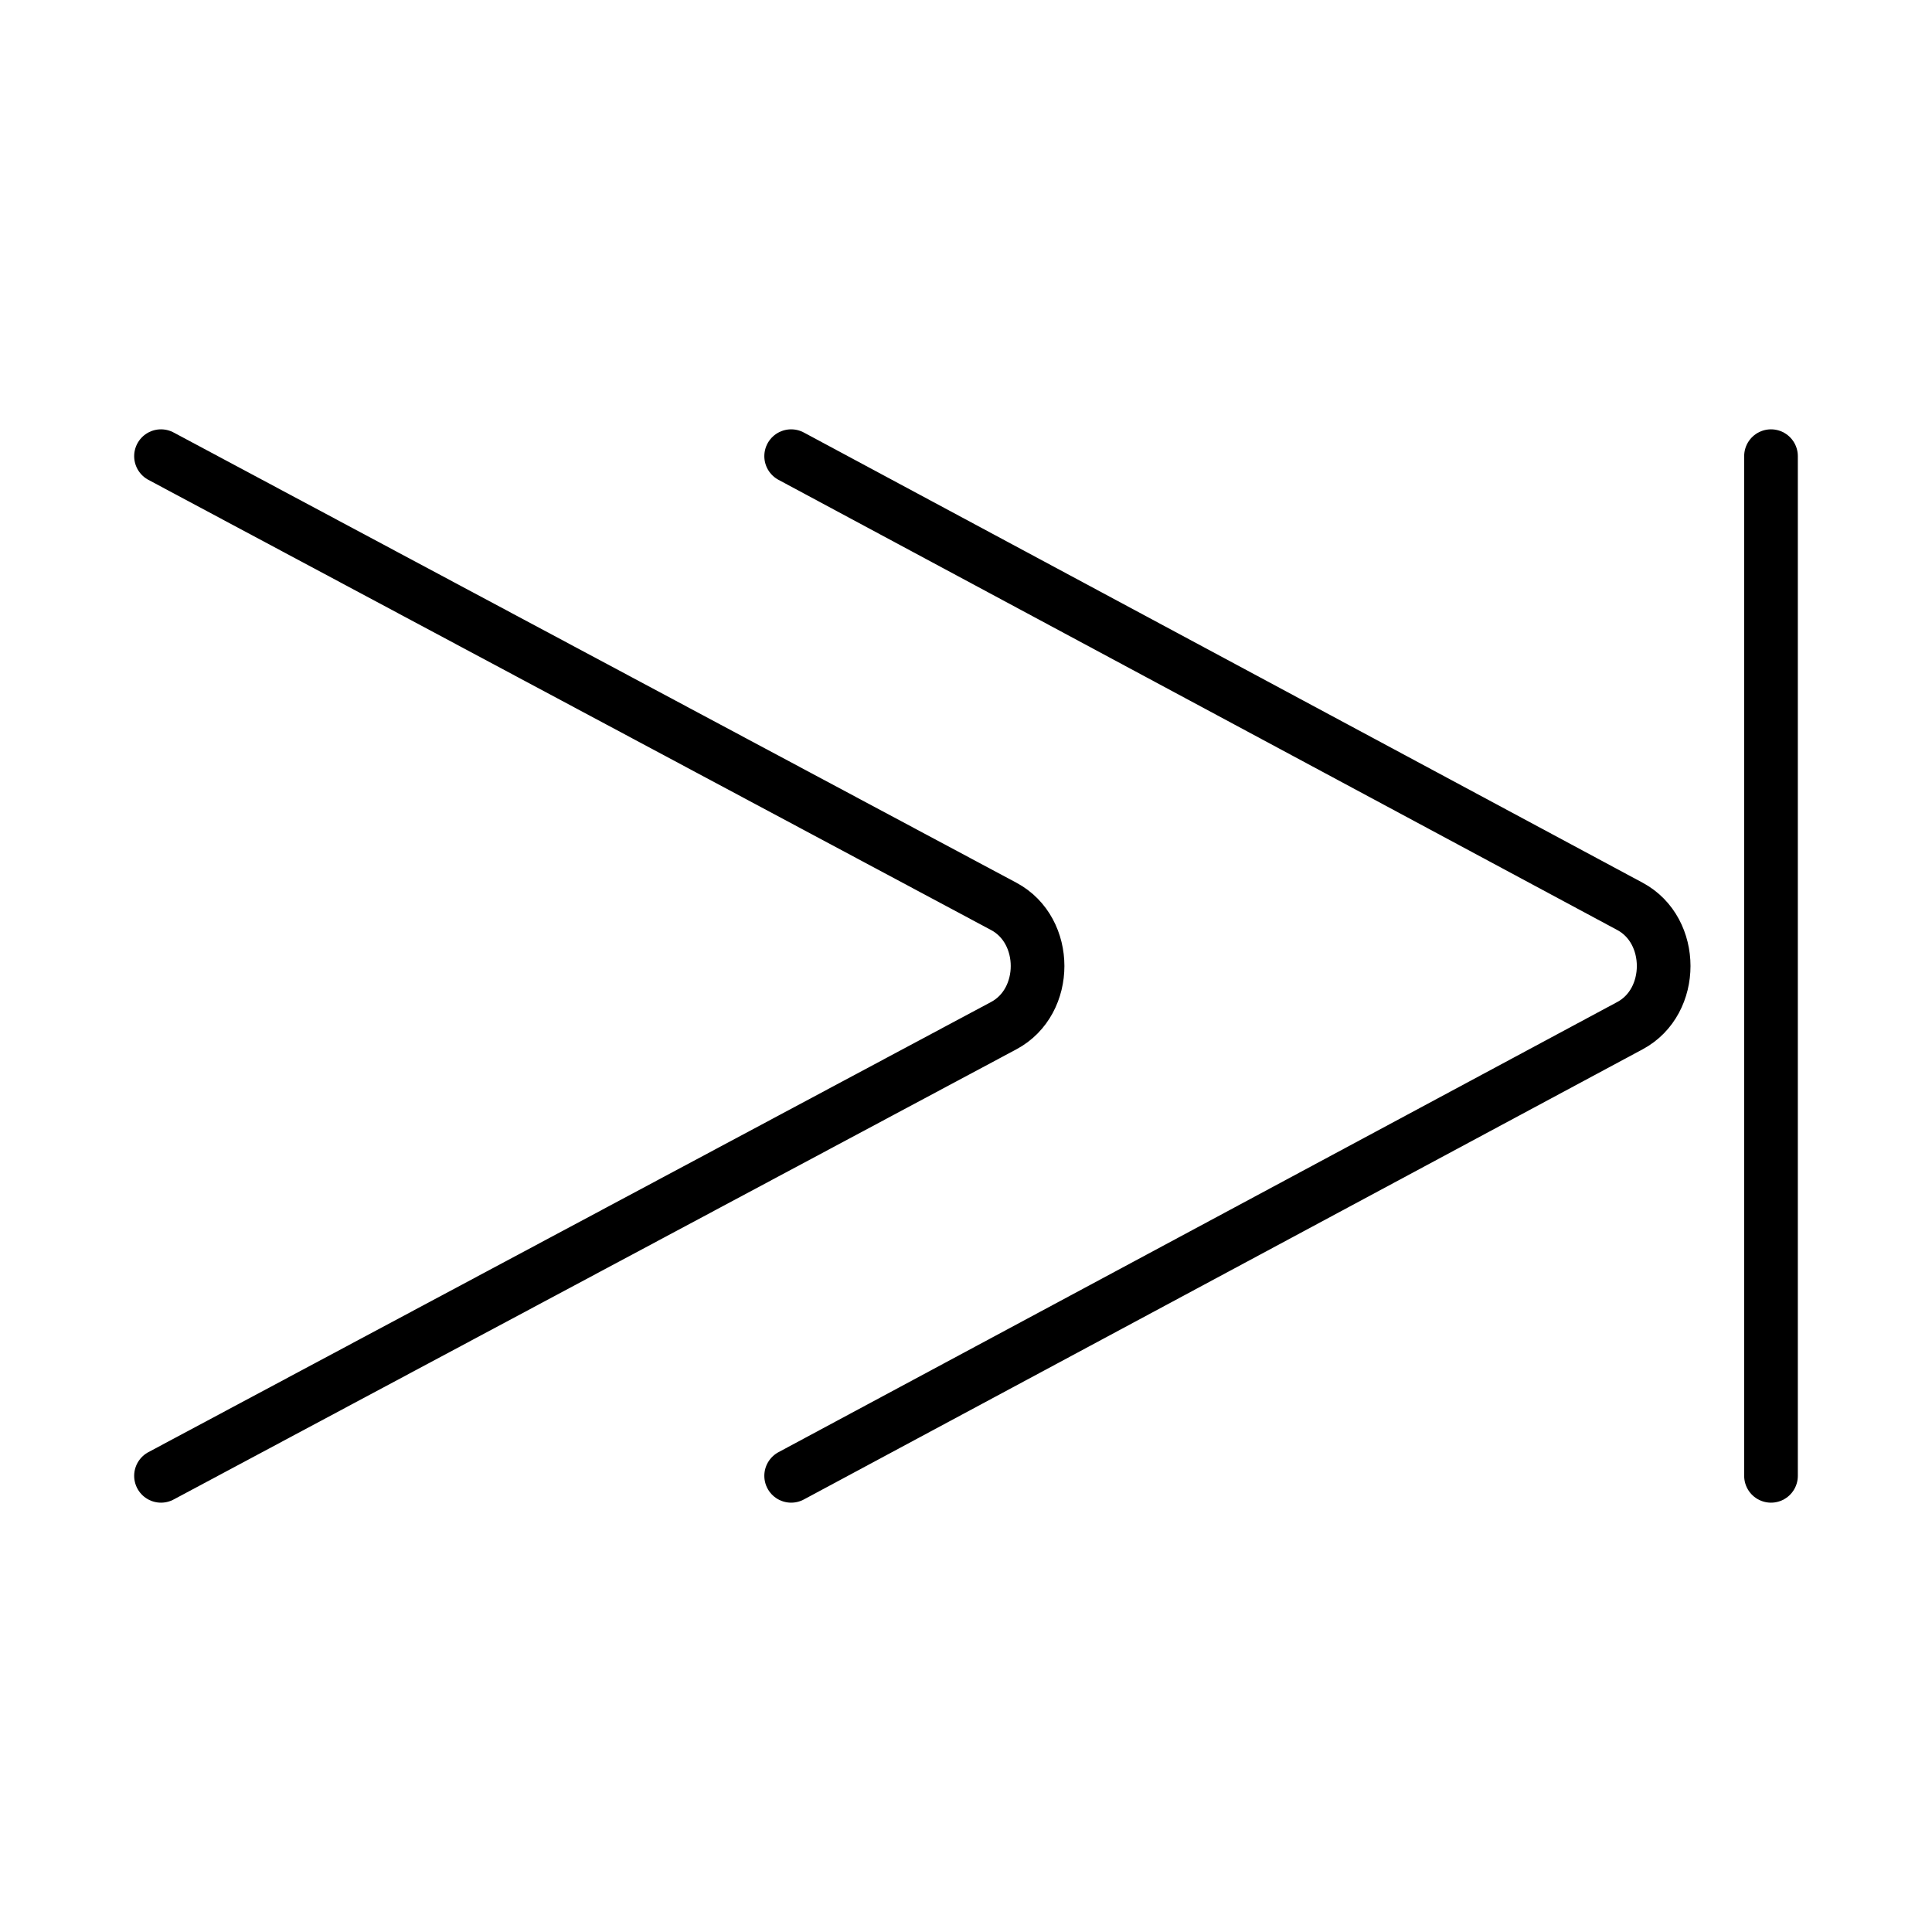
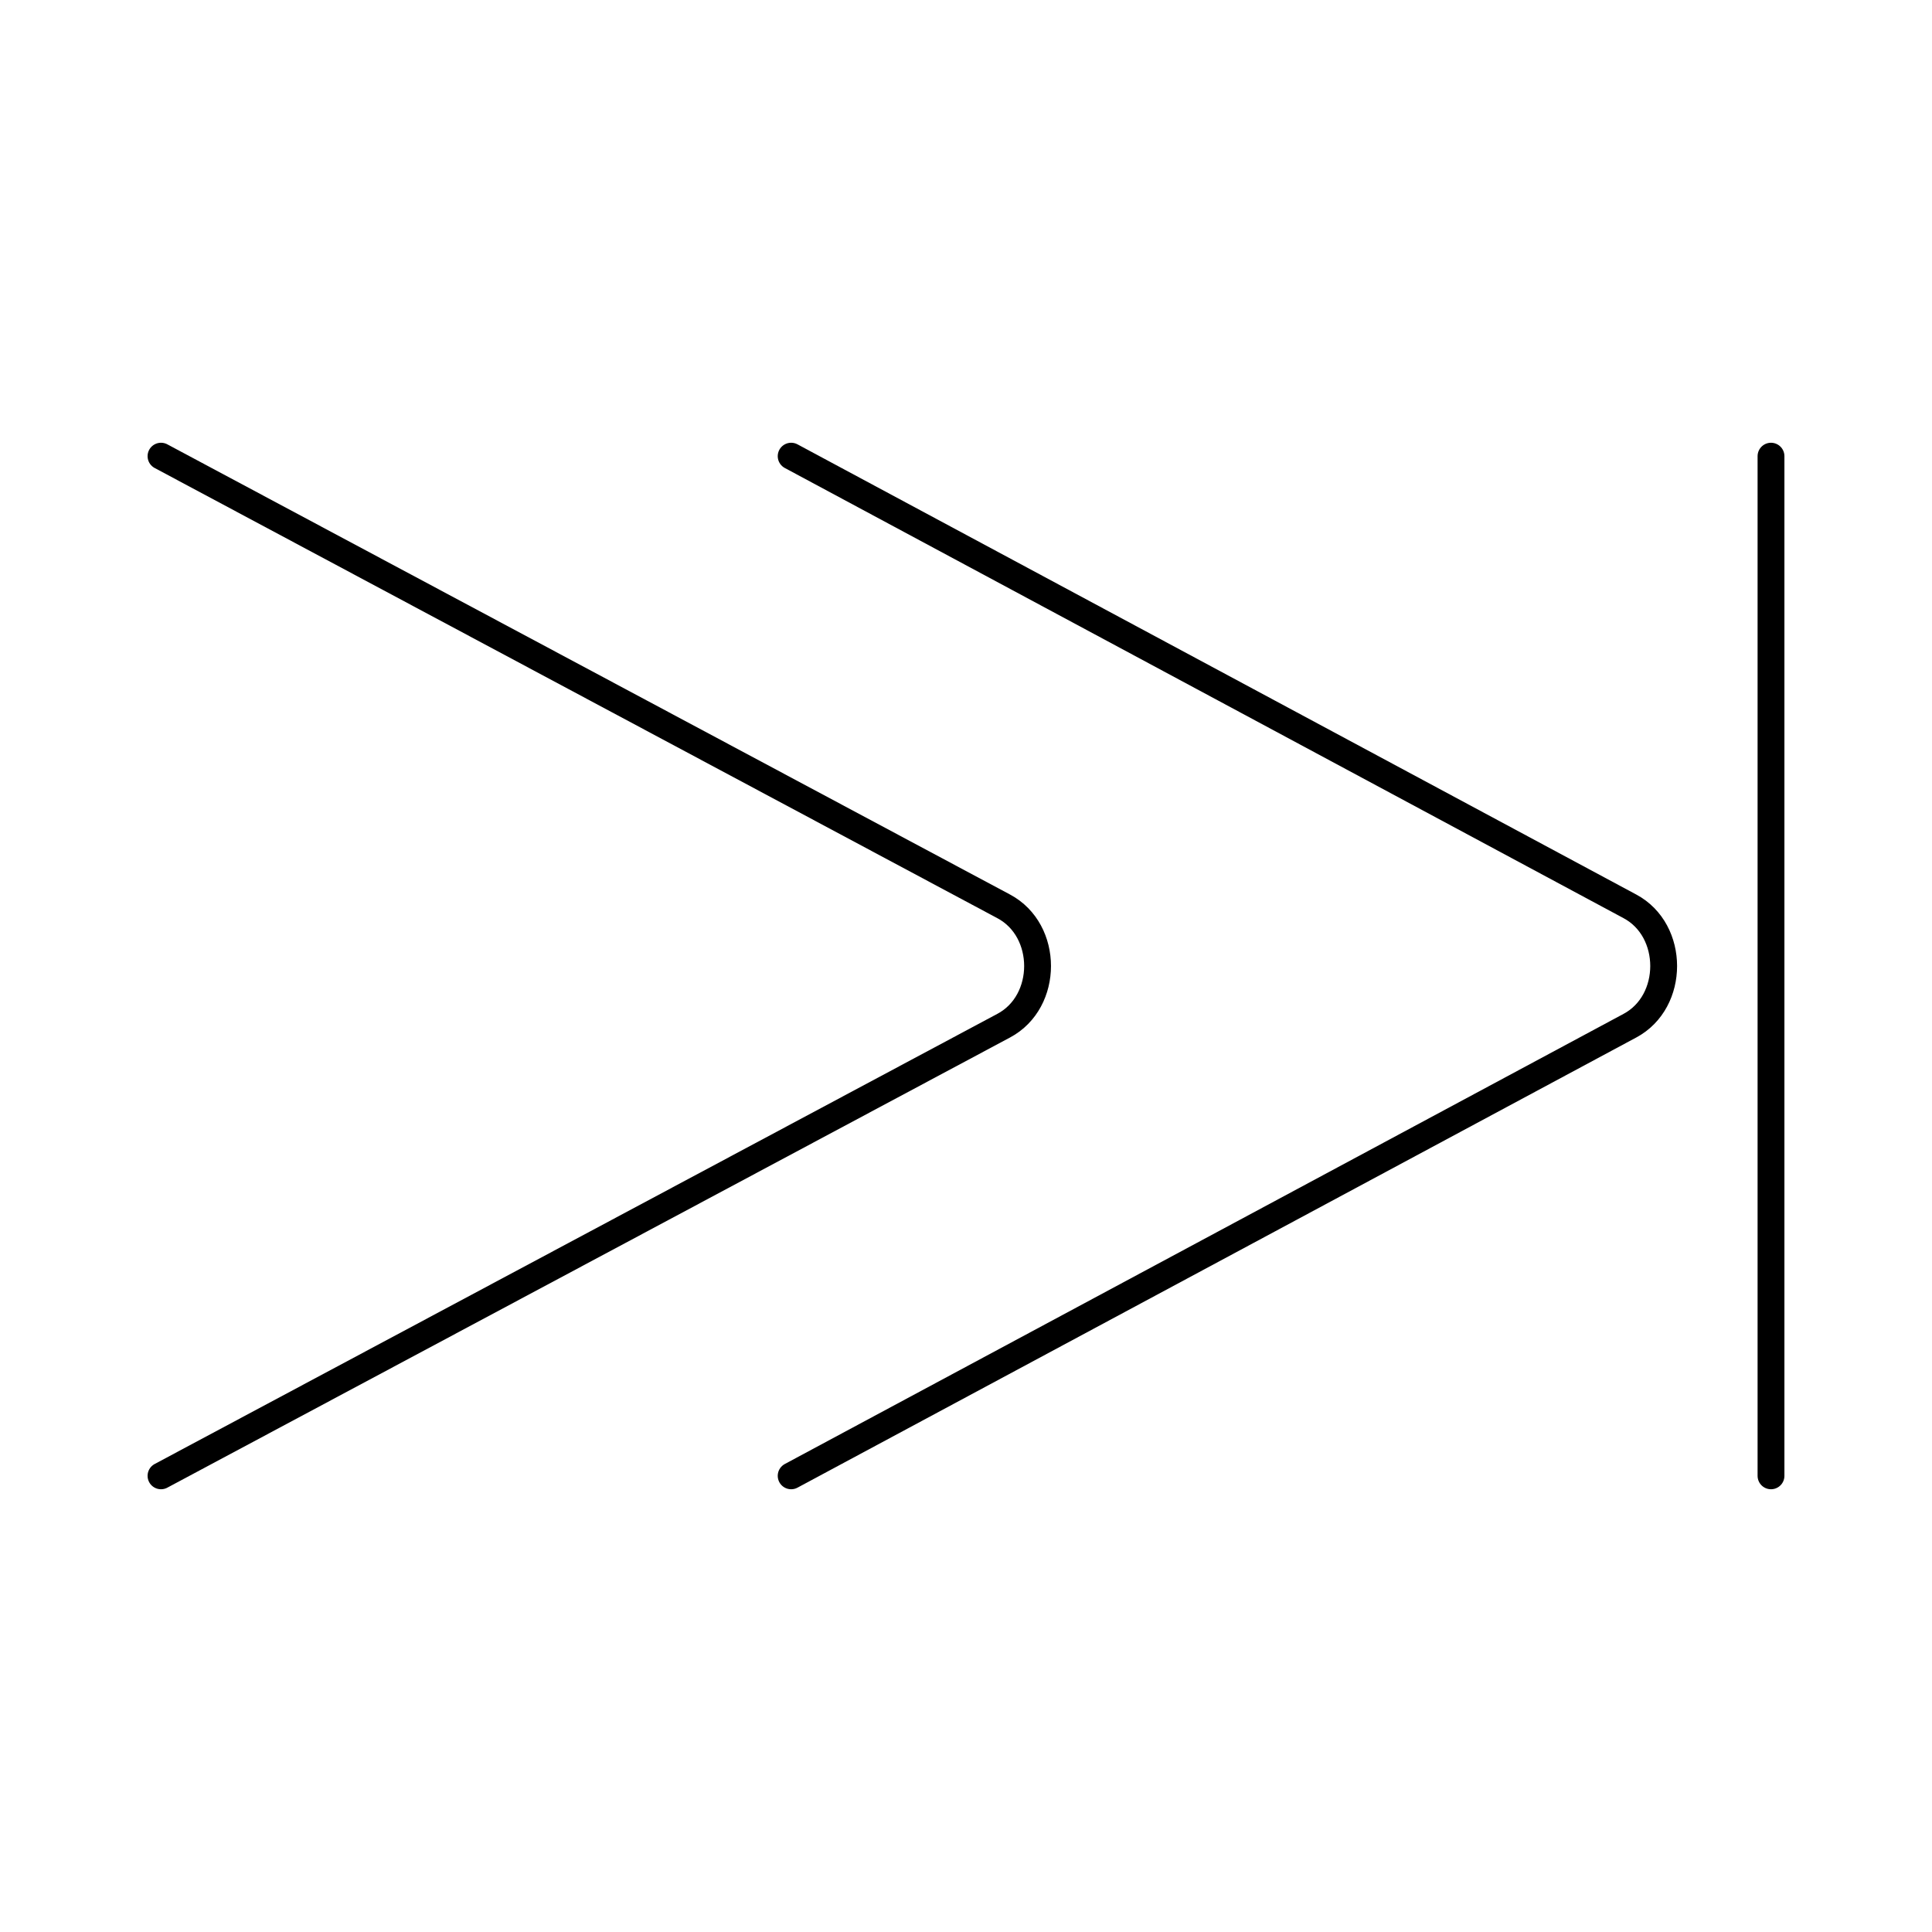
<svg xmlns="http://www.w3.org/2000/svg" id="emoji" viewBox="0 0 72 72">
  <g id="color" />
  <g id="hair" />
  <g id="skin" />
  <g id="skin-shadow" />
  <g id="line">
-     <path fill="none" stroke="#000000" stroke-linecap="round" stroke-linejoin="round" stroke-miterlimit="10" stroke-width="2" d="M29.484,17l16.976,9.111l14.286,7.668c1.672,0.897,1.672,3.546,0,4.443l-14.286,7.668L29.484,55" />
-     <path fill="none" stroke="#000000" stroke-linecap="round" stroke-linejoin="round" stroke-miterlimit="10" stroke-width="2" d="M6,17l17.055,9.111l14.353,7.668c1.679,0.897,1.679,3.546,0,4.443l-14.353,7.668L6,55" />
-     <line x1="66" x2="66" y1="17" y2="55" fill="none" stroke="#000000" stroke-linecap="round" stroke-linejoin="round" stroke-miterlimit="10" stroke-width="2" />
+     <path fill="none" stroke="#000000" stroke-linecap="round" stroke-linejoin="round" stroke-miterlimit="10" stroke-width="1" vector-effect="non-scaling-stroke" d="M29.484,17l16.976,9.111l14.286,7.668c1.672,0.897,1.672,3.546,0,4.443l-14.286,7.668L29.484,55" />
+     <path fill="none" stroke="#000000" stroke-linecap="round" stroke-linejoin="round" stroke-miterlimit="10" stroke-width="1" vector-effect="non-scaling-stroke" d="M6,17l17.055,9.111l14.353,7.668c1.679,0.897,1.679,3.546,0,4.443l-14.353,7.668L6,55" />
+     <line x1="66" x2="66" y1="17" y2="55" fill="none" stroke="#000000" stroke-linecap="round" stroke-linejoin="round" stroke-miterlimit="10" stroke-width="1" vector-effect="non-scaling-stroke" />
  </g>
</svg>
